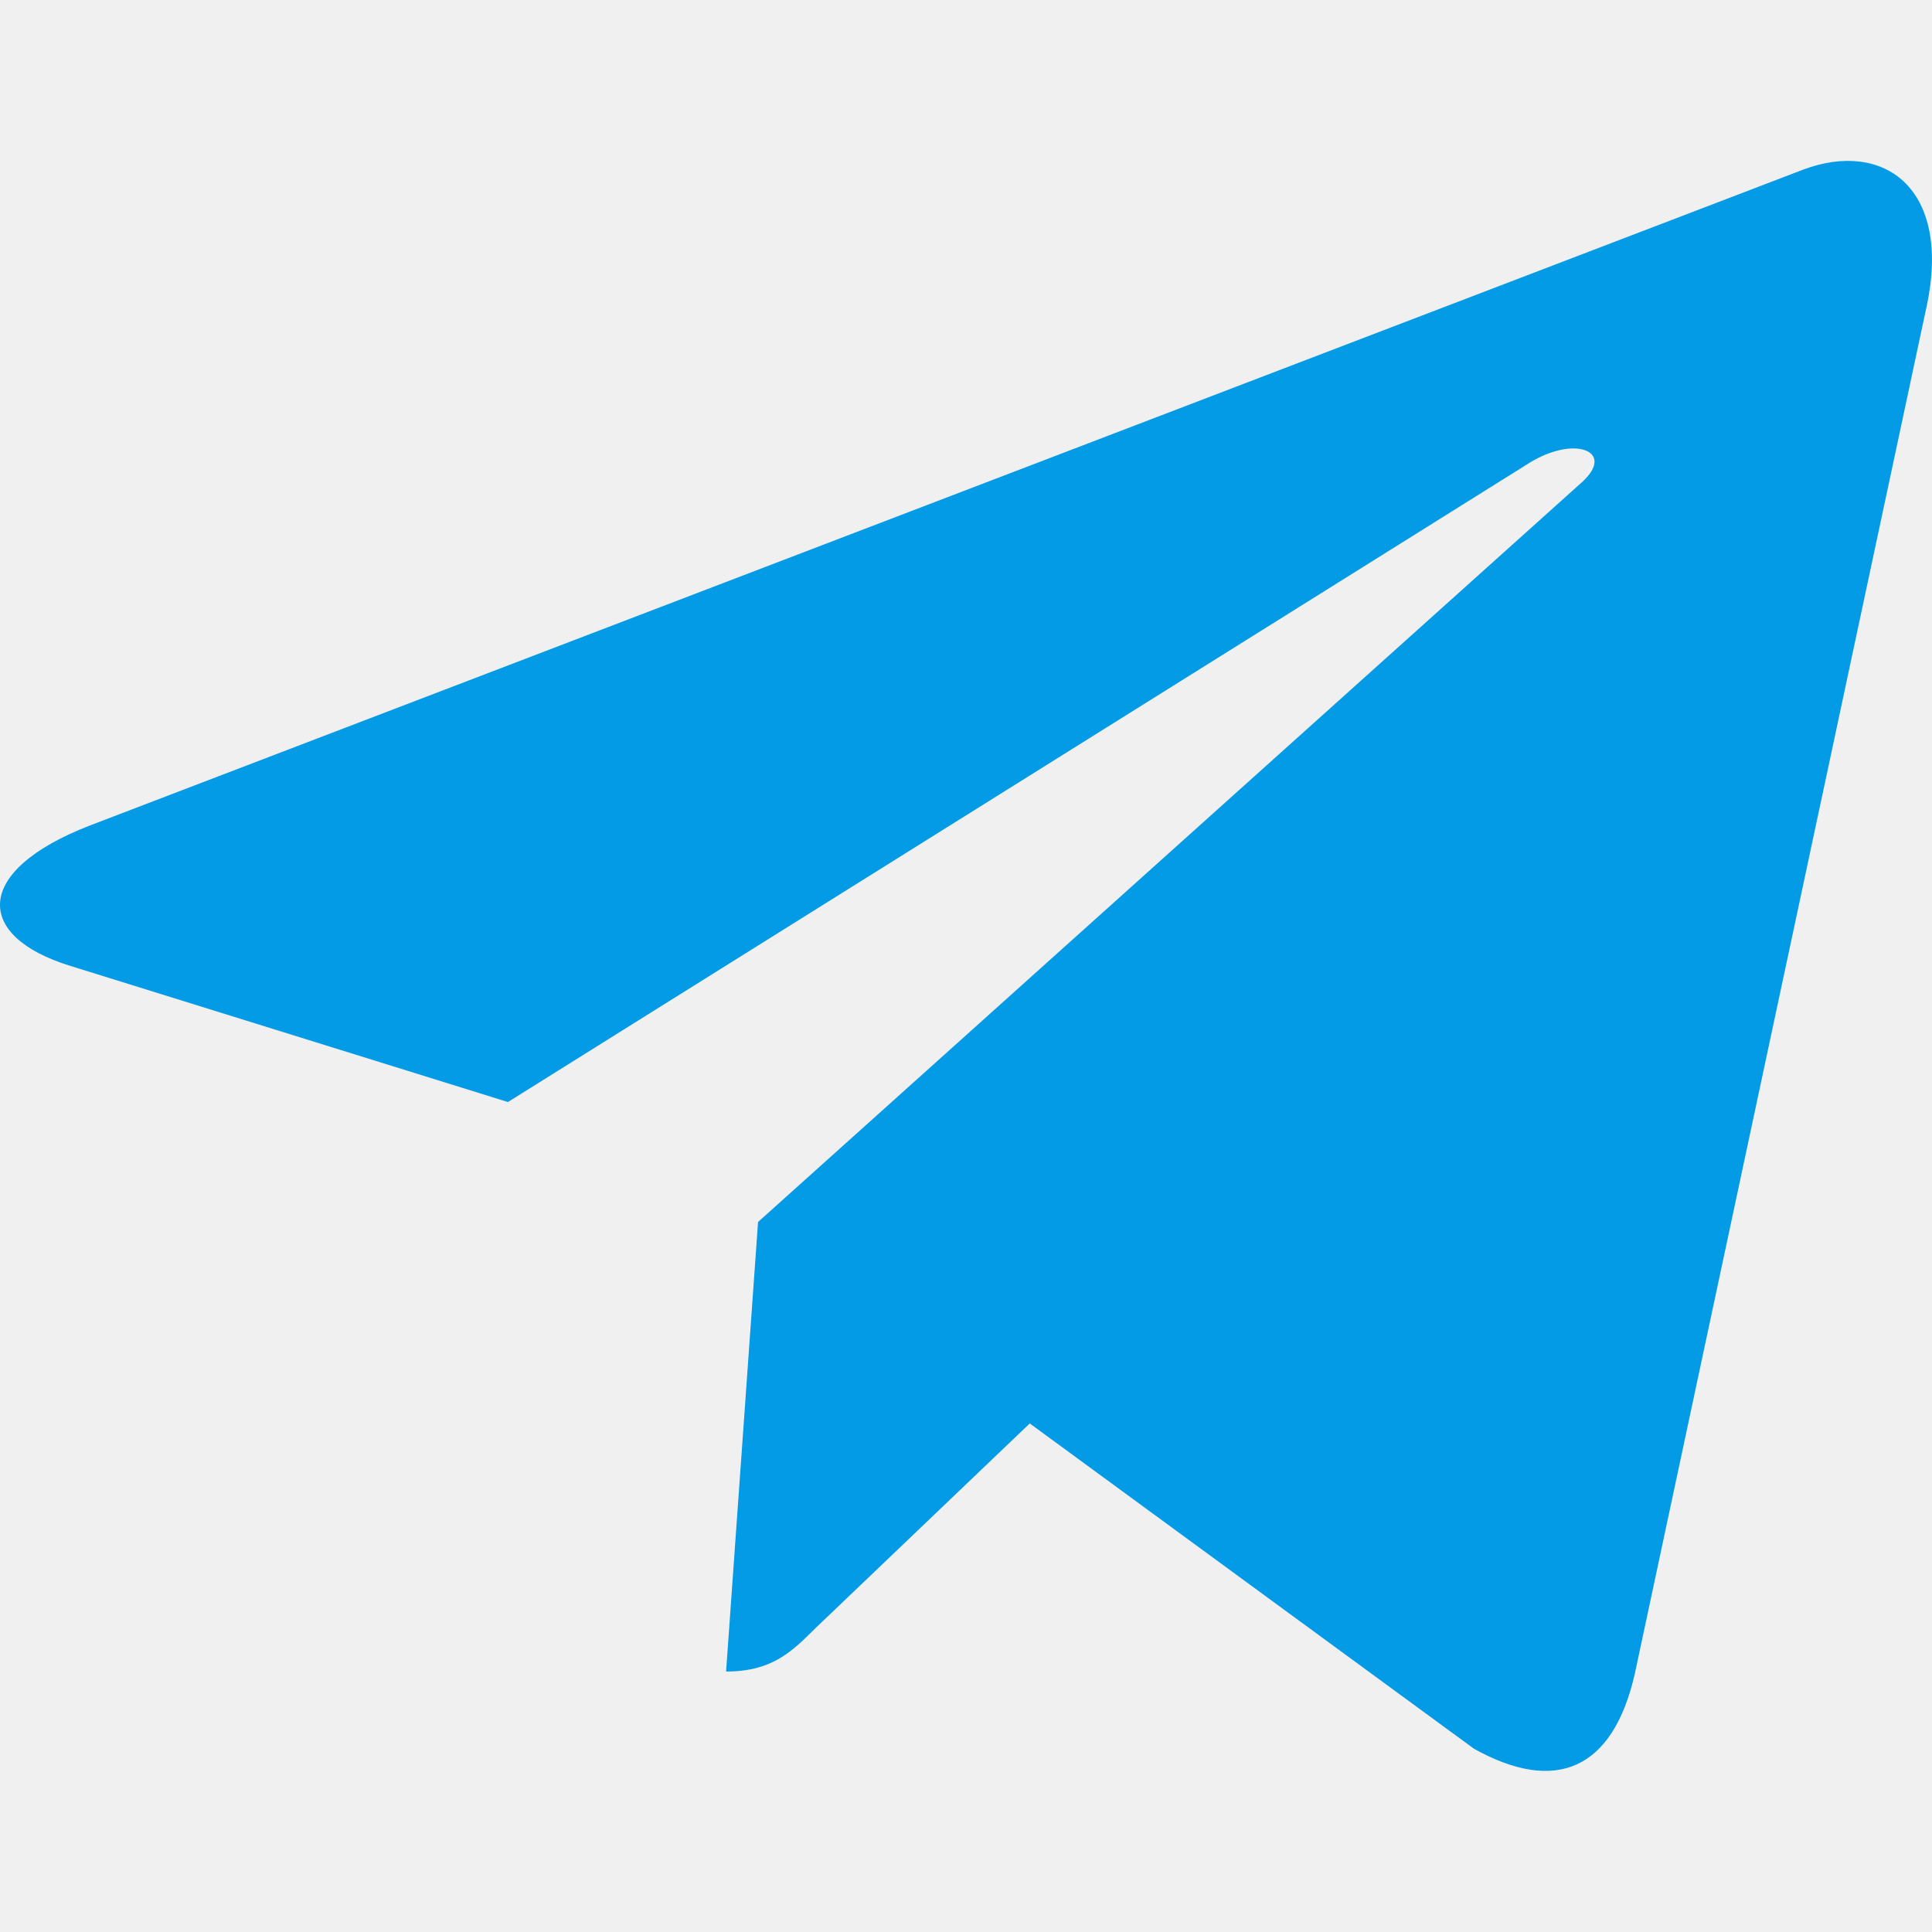
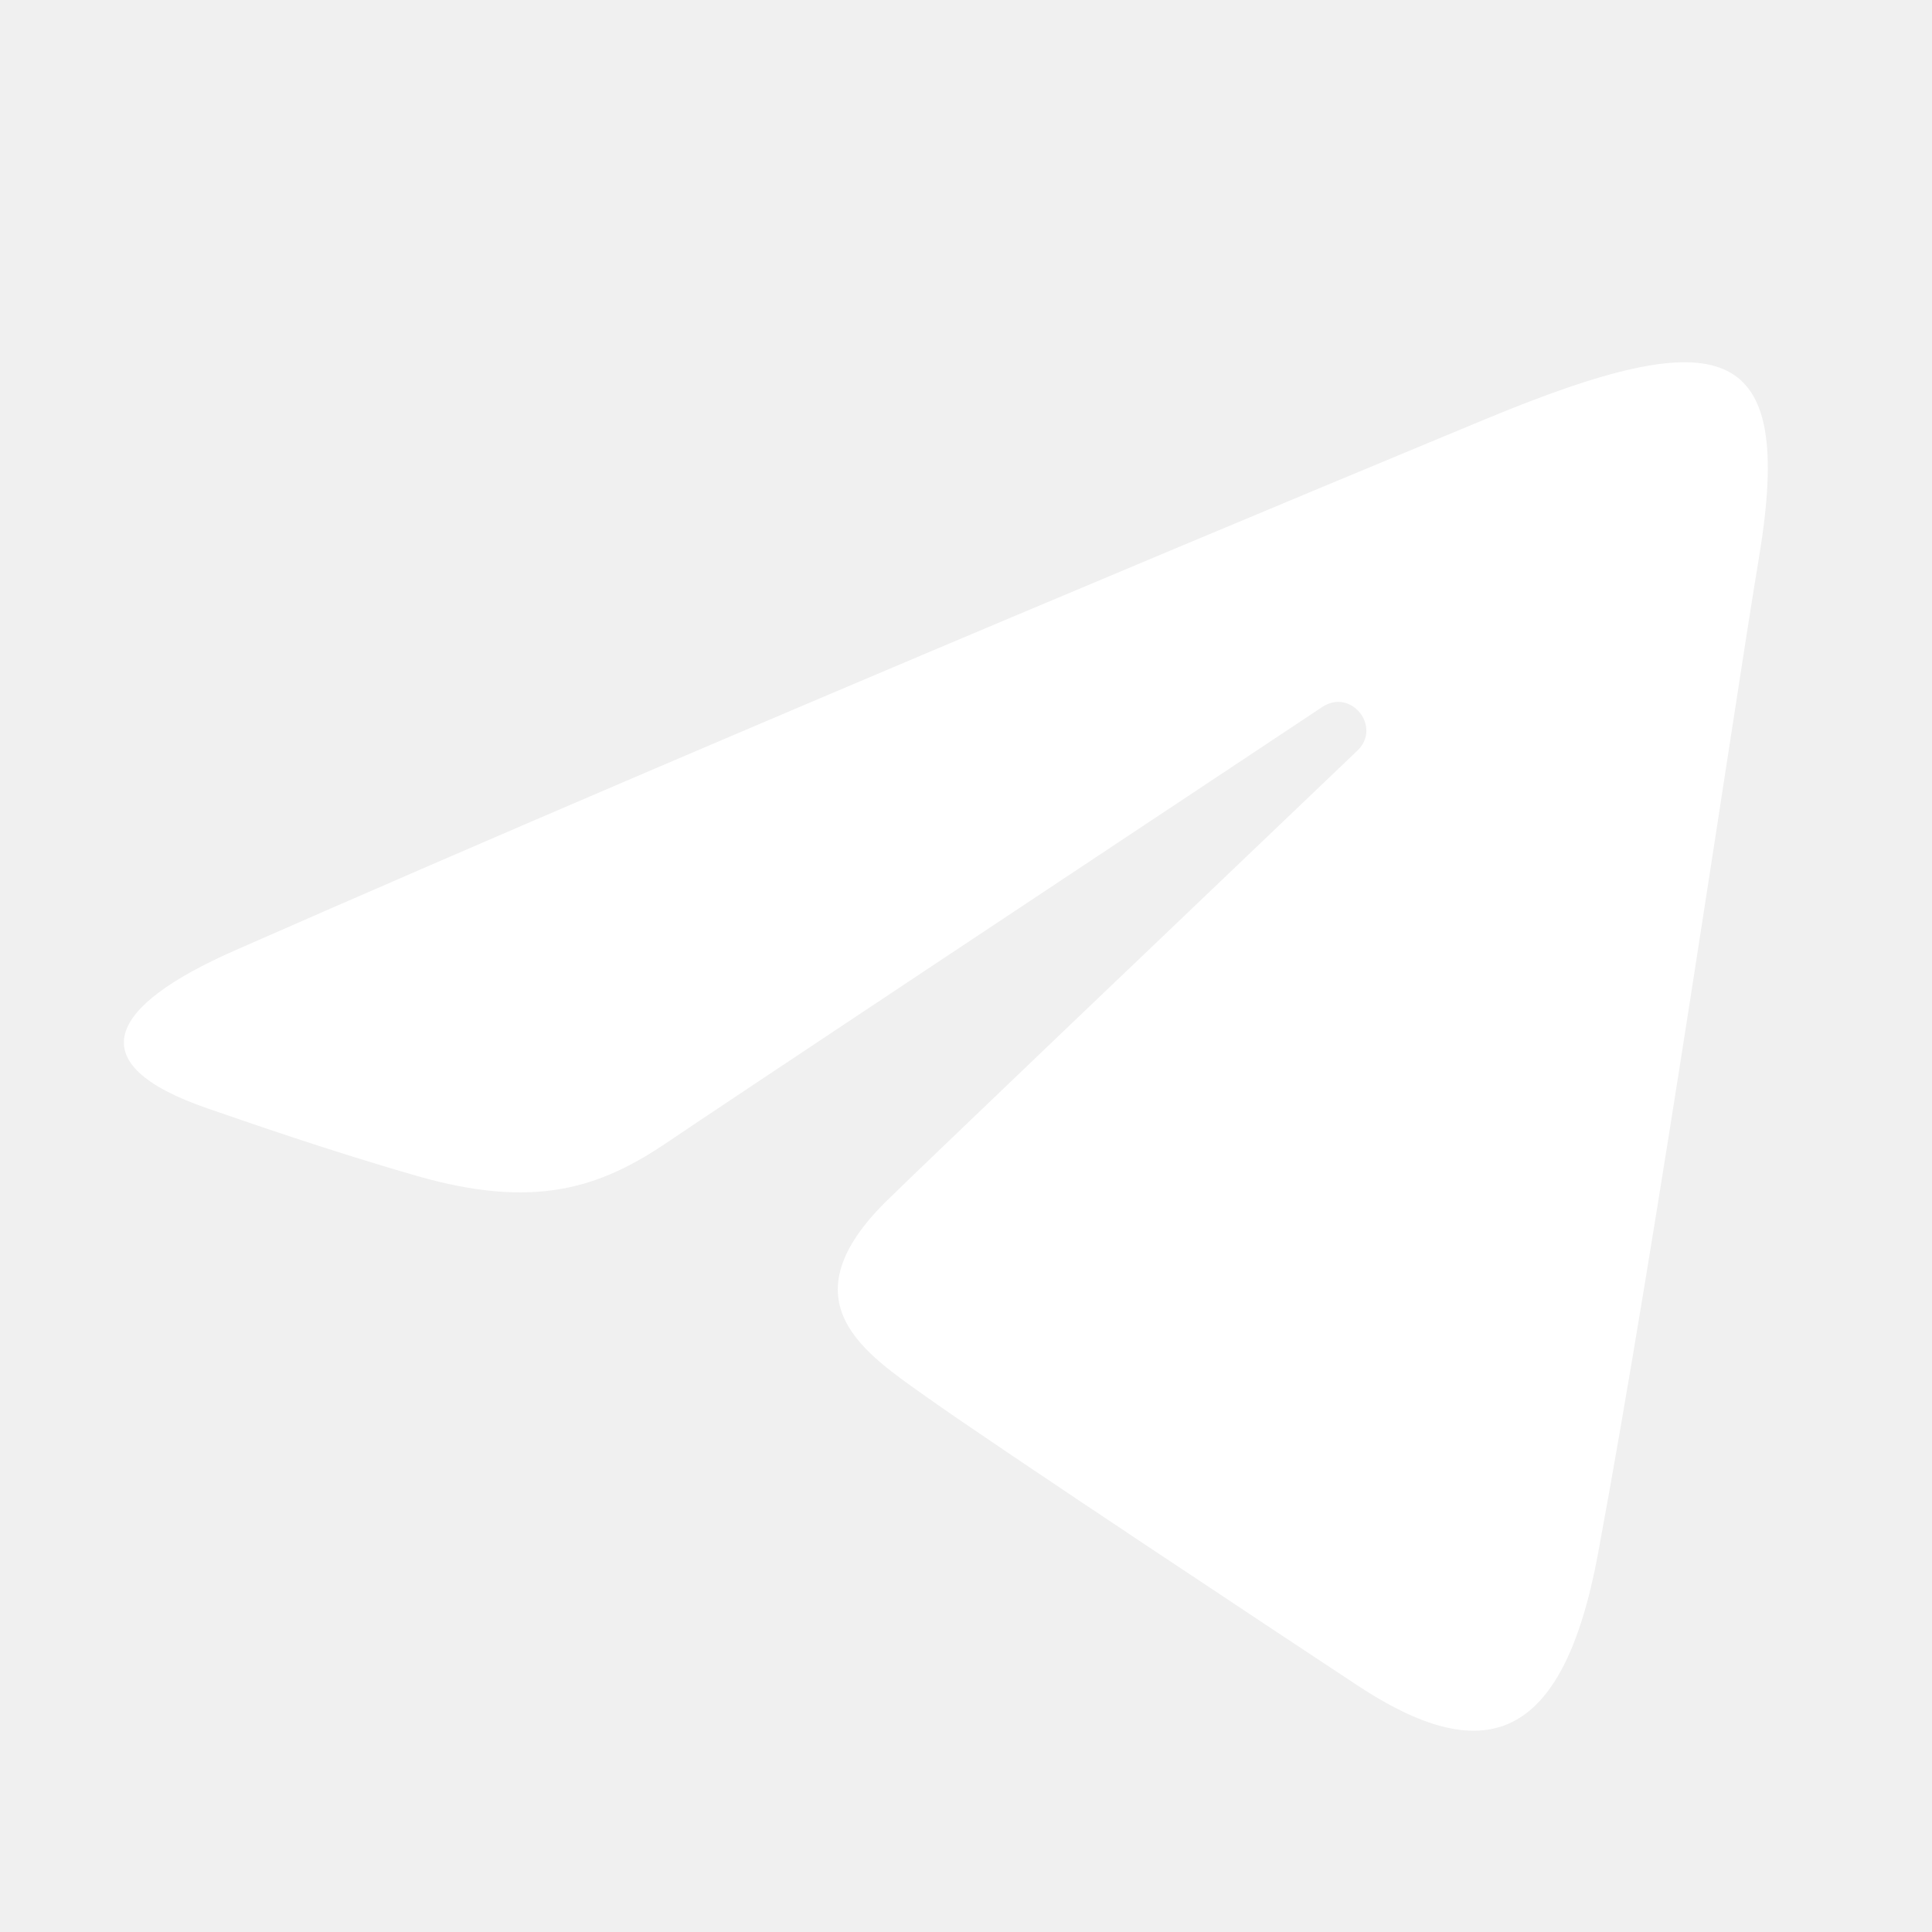
- <svg xmlns="http://www.w3.org/2000/svg" width="22" height="22" viewBox="0 0 22 22" fill="none">
-   <g id="telegram 1">
-     <path id="Vector" d="M8.632 13.915L8.268 19.034C8.789 19.034 9.015 18.81 9.285 18.541L11.726 16.209L16.784 19.913C17.712 20.43 18.366 20.157 18.616 19.059L21.936 3.502L21.937 3.501C22.231 2.129 21.441 1.593 20.537 1.93L1.021 9.401C-0.311 9.918 -0.29 10.661 0.795 10.997L5.784 12.549L17.374 5.297C17.919 4.936 18.415 5.136 18.007 5.497L8.632 13.915Z" fill="#039BE5" />
+ <svg xmlns="http://www.w3.org/2000/svg" viewBox="0,0,256,256" width="18px" height="18x" fill-rule="nonzero">
+   <g fill="#ffffff" fill-rule="nonzero" stroke="none" stroke-width="1" stroke-linecap="butt" stroke-linejoin="miter" stroke-miterlimit="10" stroke-dasharray="" stroke-dashoffset="0" font-family="none" font-weight="none" font-size="none" text-anchor="none" style="mix-blend-mode: normal">
+     <g transform="scale(5.33333,5.33333)">
+       <path d="M5.83,23.616c12.568,-5.529 28.832,-12.27 31.077,-13.203c5.889,-2.442 7.696,-1.974 6.795,3.434c-0.647,3.887 -2.514,16.756 -4.002,24.766c-0.883,4.75 -2.864,5.313 -5.979,3.258c-1.498,-0.989 -9.059,-5.989 -10.7,-7.163c-1.498,-1.07 -3.564,-2.357 -0.973,-4.892c0.922,-0.903 6.966,-6.674 11.675,-11.166c0.617,-0.59 -0.158,-1.559 -0.87,-1.086c-6.347,4.209 -15.147,10.051 -16.267,10.812c-1.692,1.149 -3.317,1.676 -6.234,0.838c-2.204,-0.633 -4.357,-1.388 -5.195,-1.676c-3.227,-1.108 -2.461,-2.543 0.673,-3.922z" />
+     </g>
  </g>
</svg>
